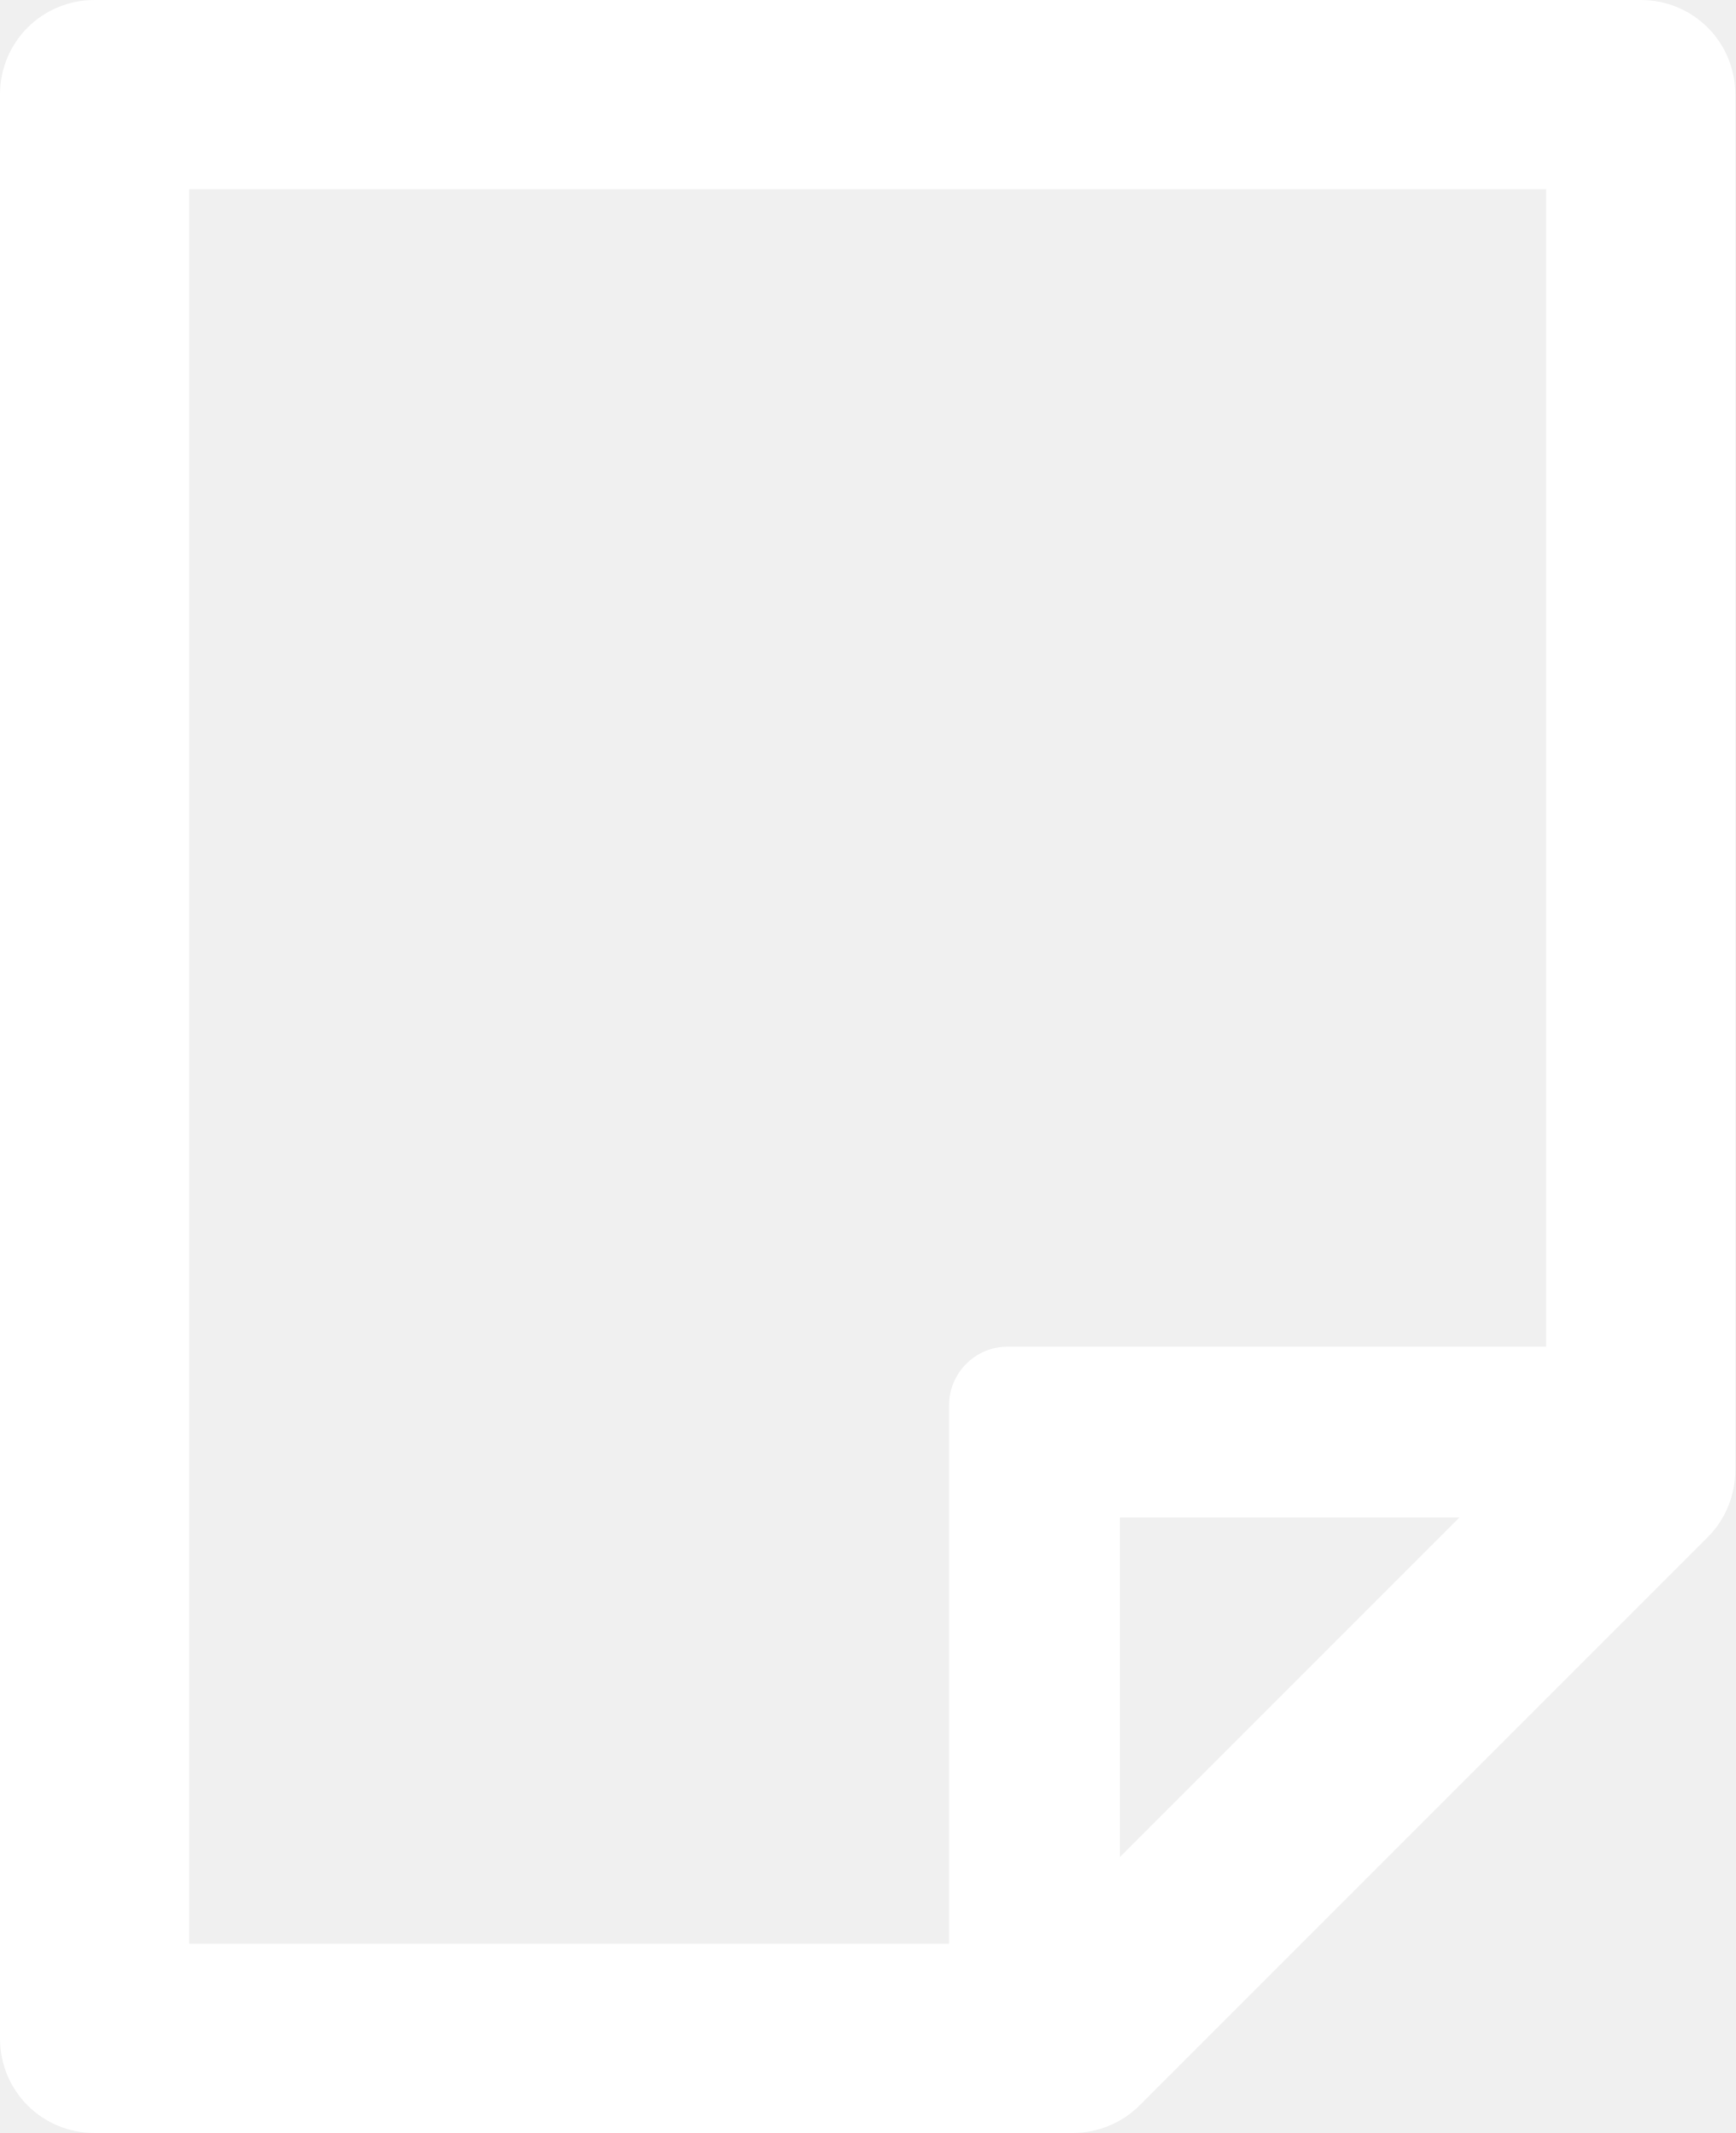
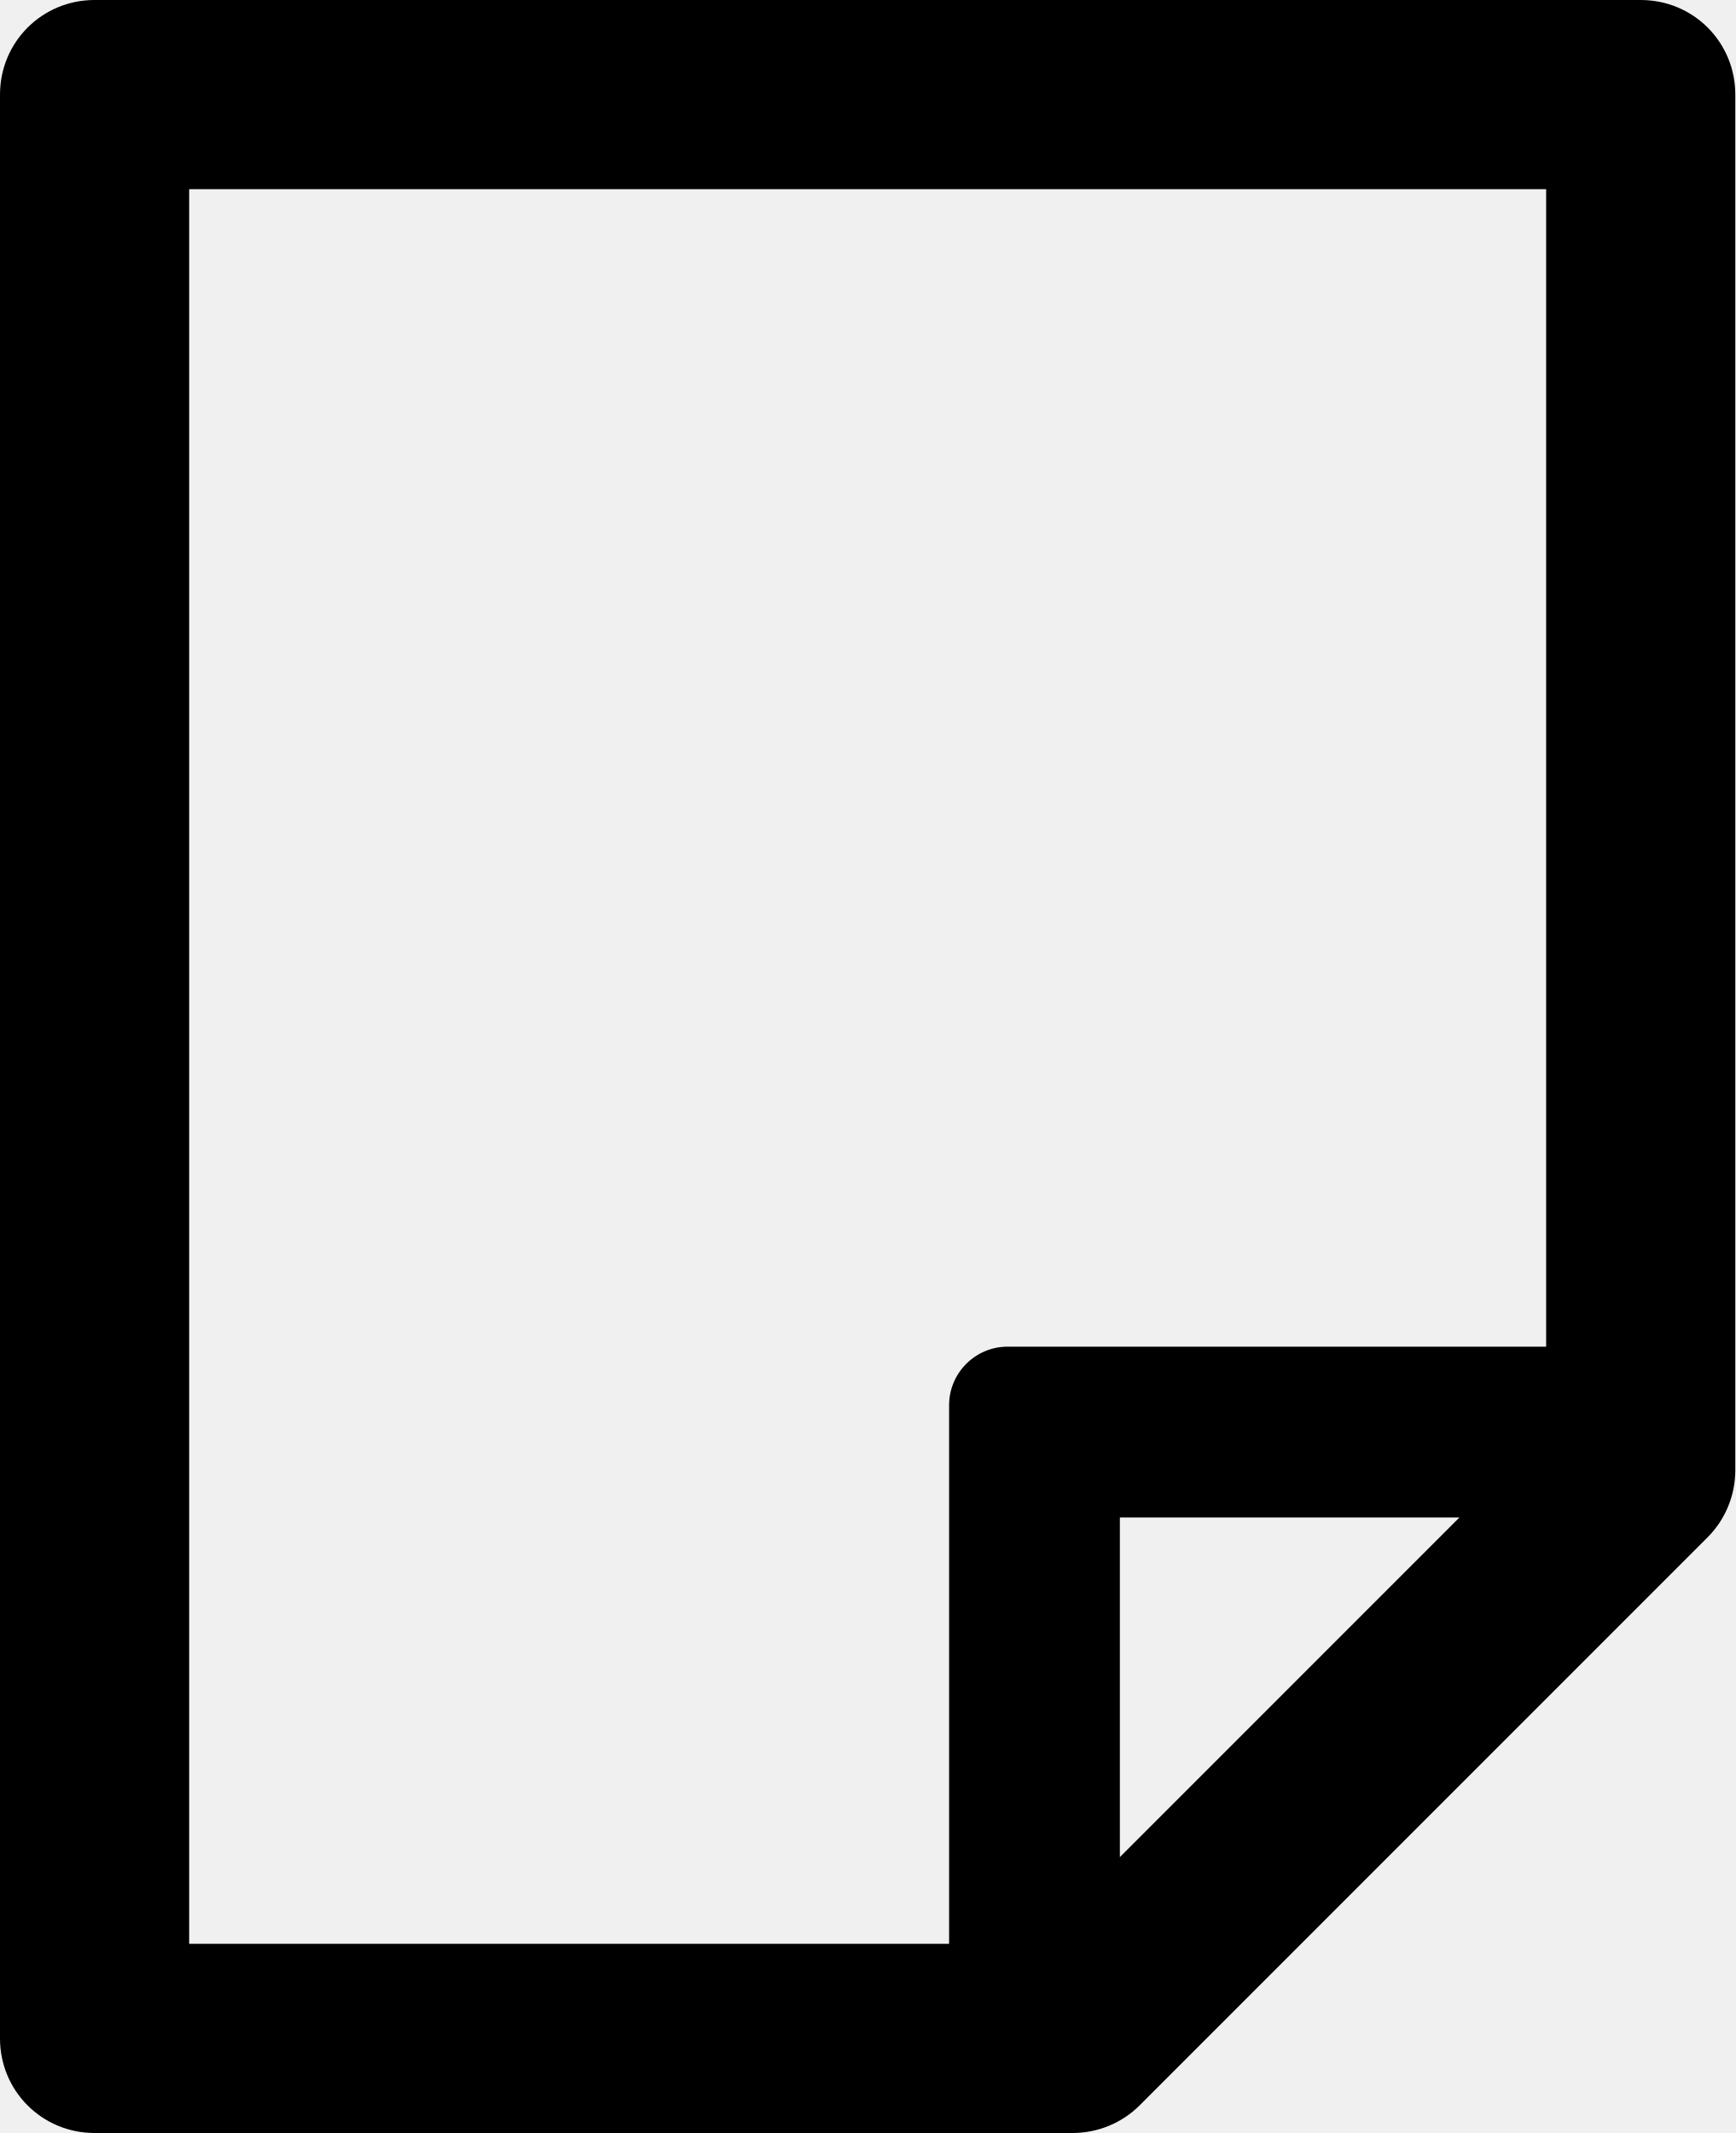
<svg xmlns="http://www.w3.org/2000/svg" version="1.1" id="Capa_1" x="0px" y="0px" viewBox="0 0 26.42 32.47" style="enable-background:new 0 0 26.42 32.47;" xml:space="preserve">
  <style type="text/css">
- 	.st0{fill:#FFFFFF;}
+ 
</style>
  <path class="st0" d="M24.98,0H1.44C0.64,0,0,0.64,0,1.44v29.59c0,0.8,0.64,1.44,1.44,1.44h14.89c0.38,0,0.75-0.15,1.02-0.42L26,23.4  c0.27-0.27,0.42-0.64,0.42-1.02V1.44C26.42,0.64,25.78,0,24.98,0z M2.88,2.88h20.66V20.5h-8.2c-0.49,0-0.89,0.4-0.89,0.89v8.2H2.88  V2.88z M17.05,28.27V23.1h5.17L17.05,28.27z" />
</svg>
